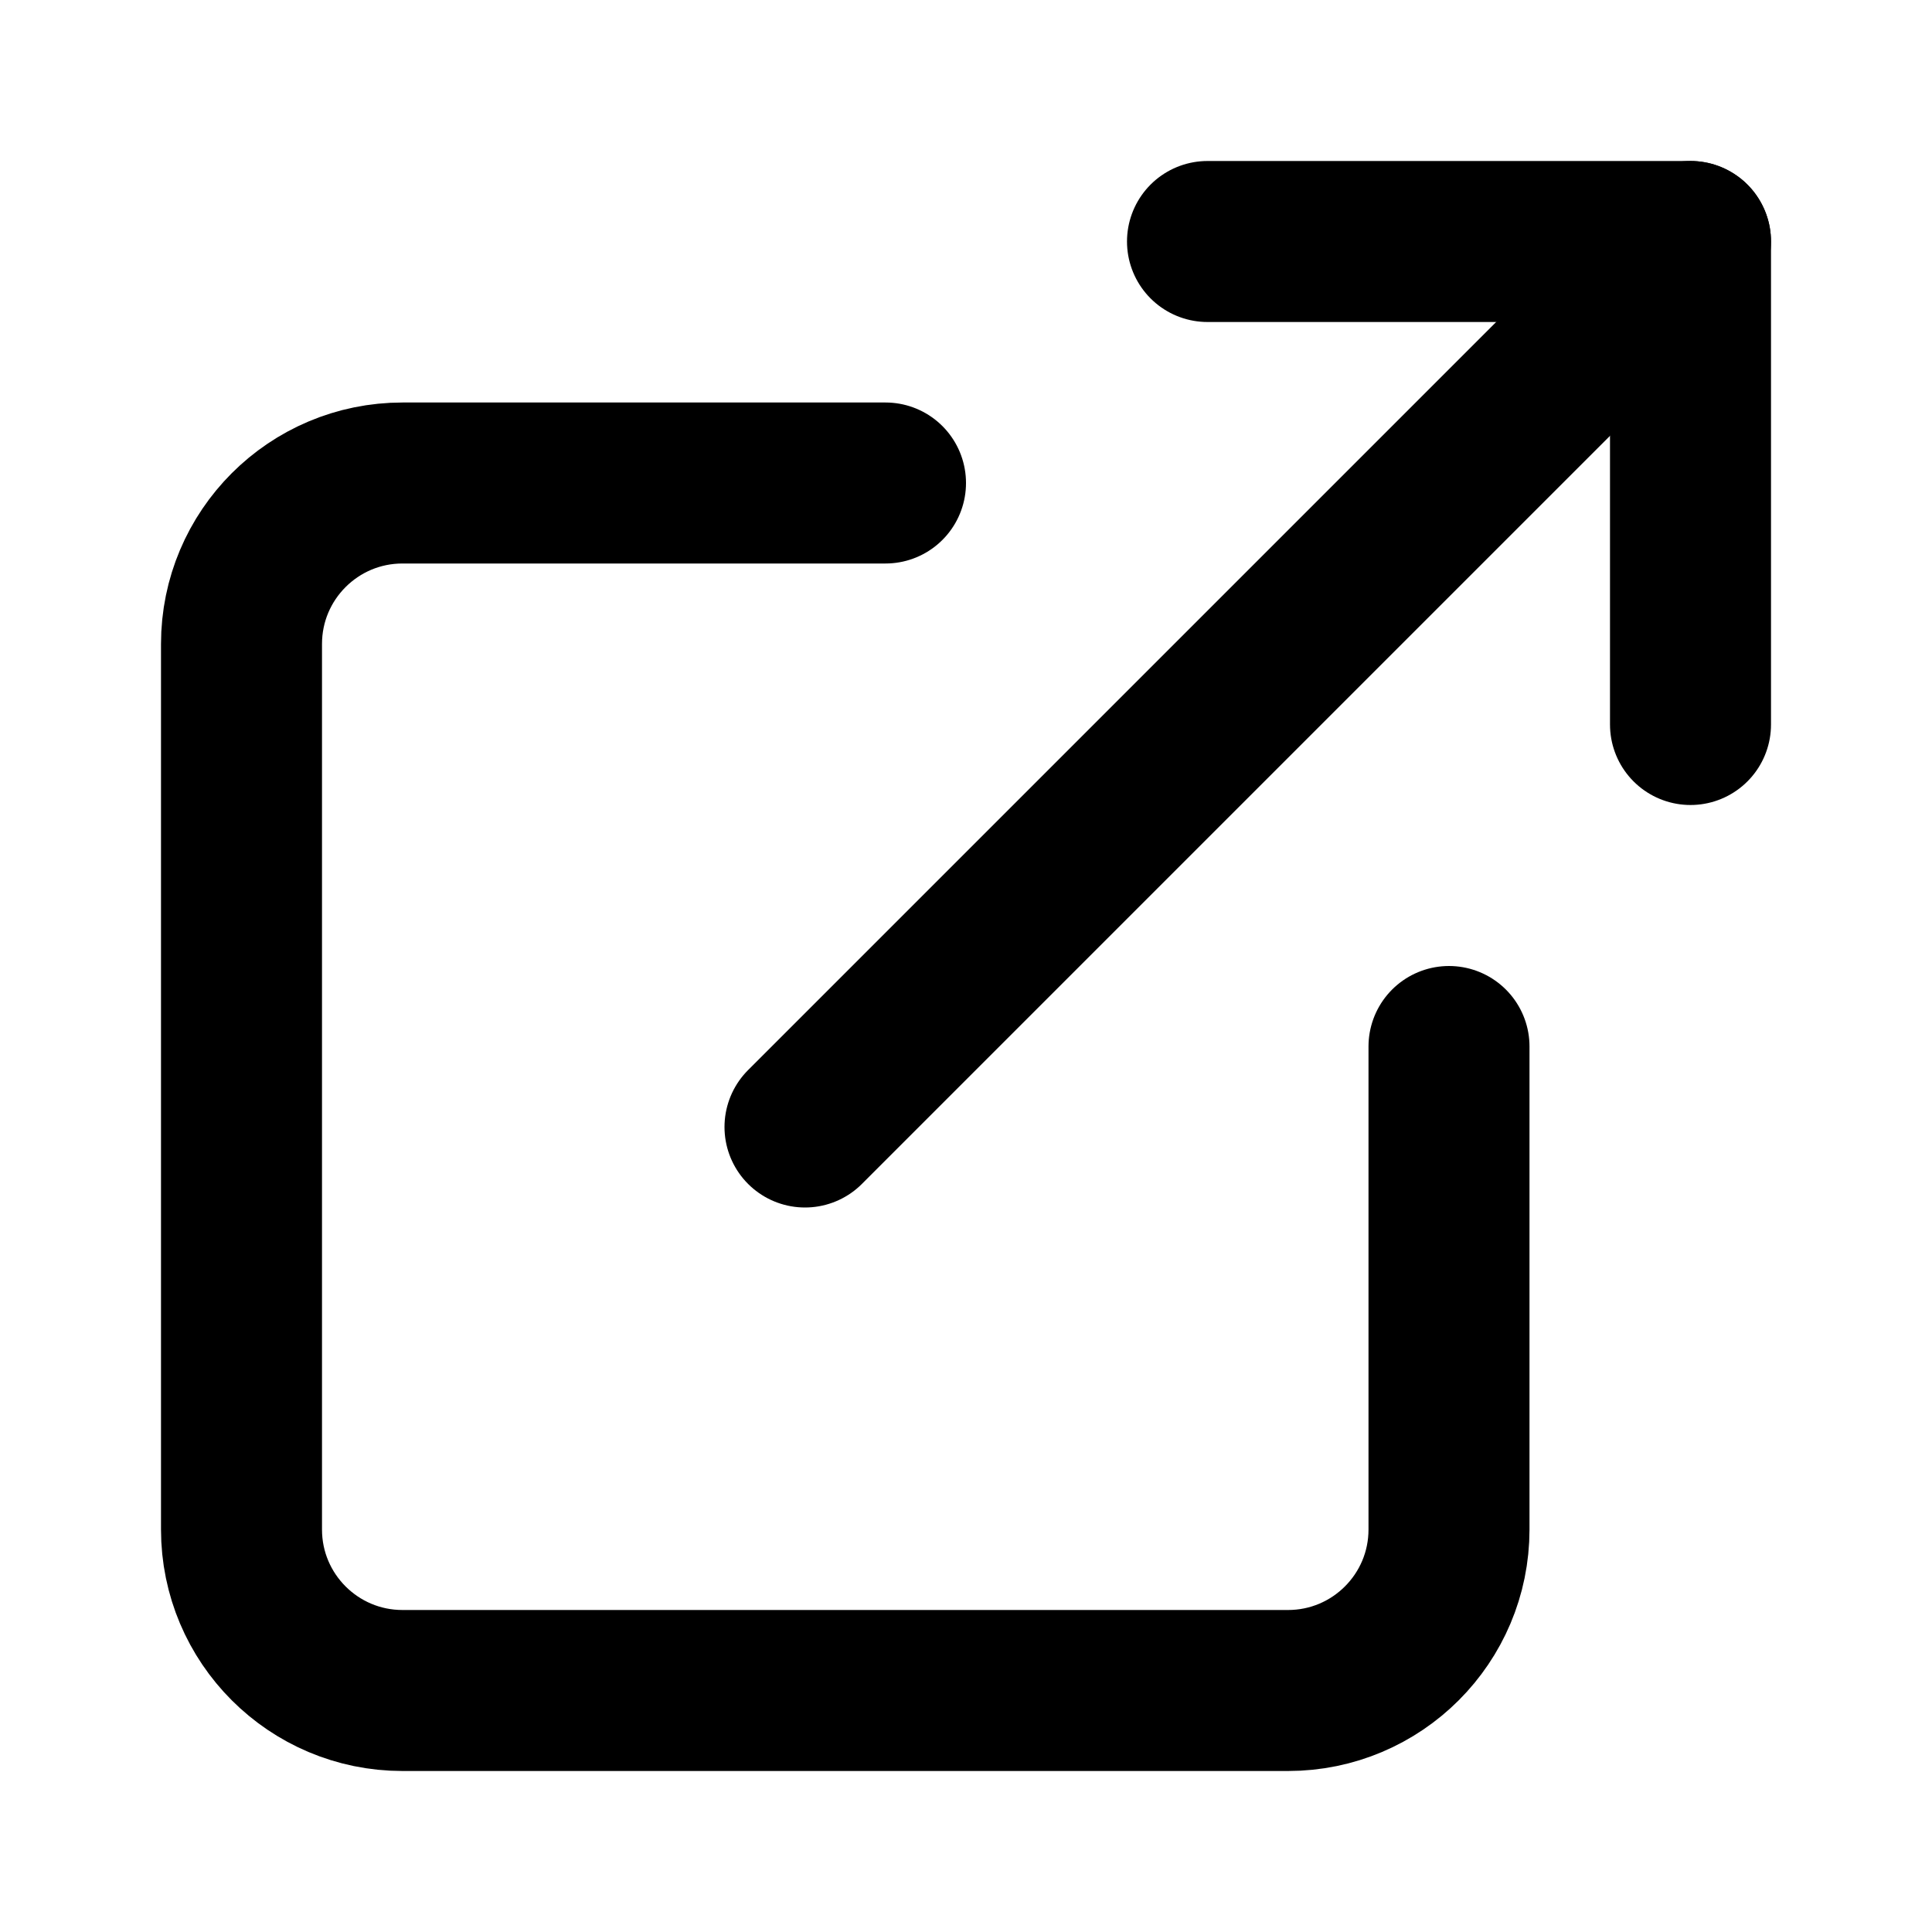
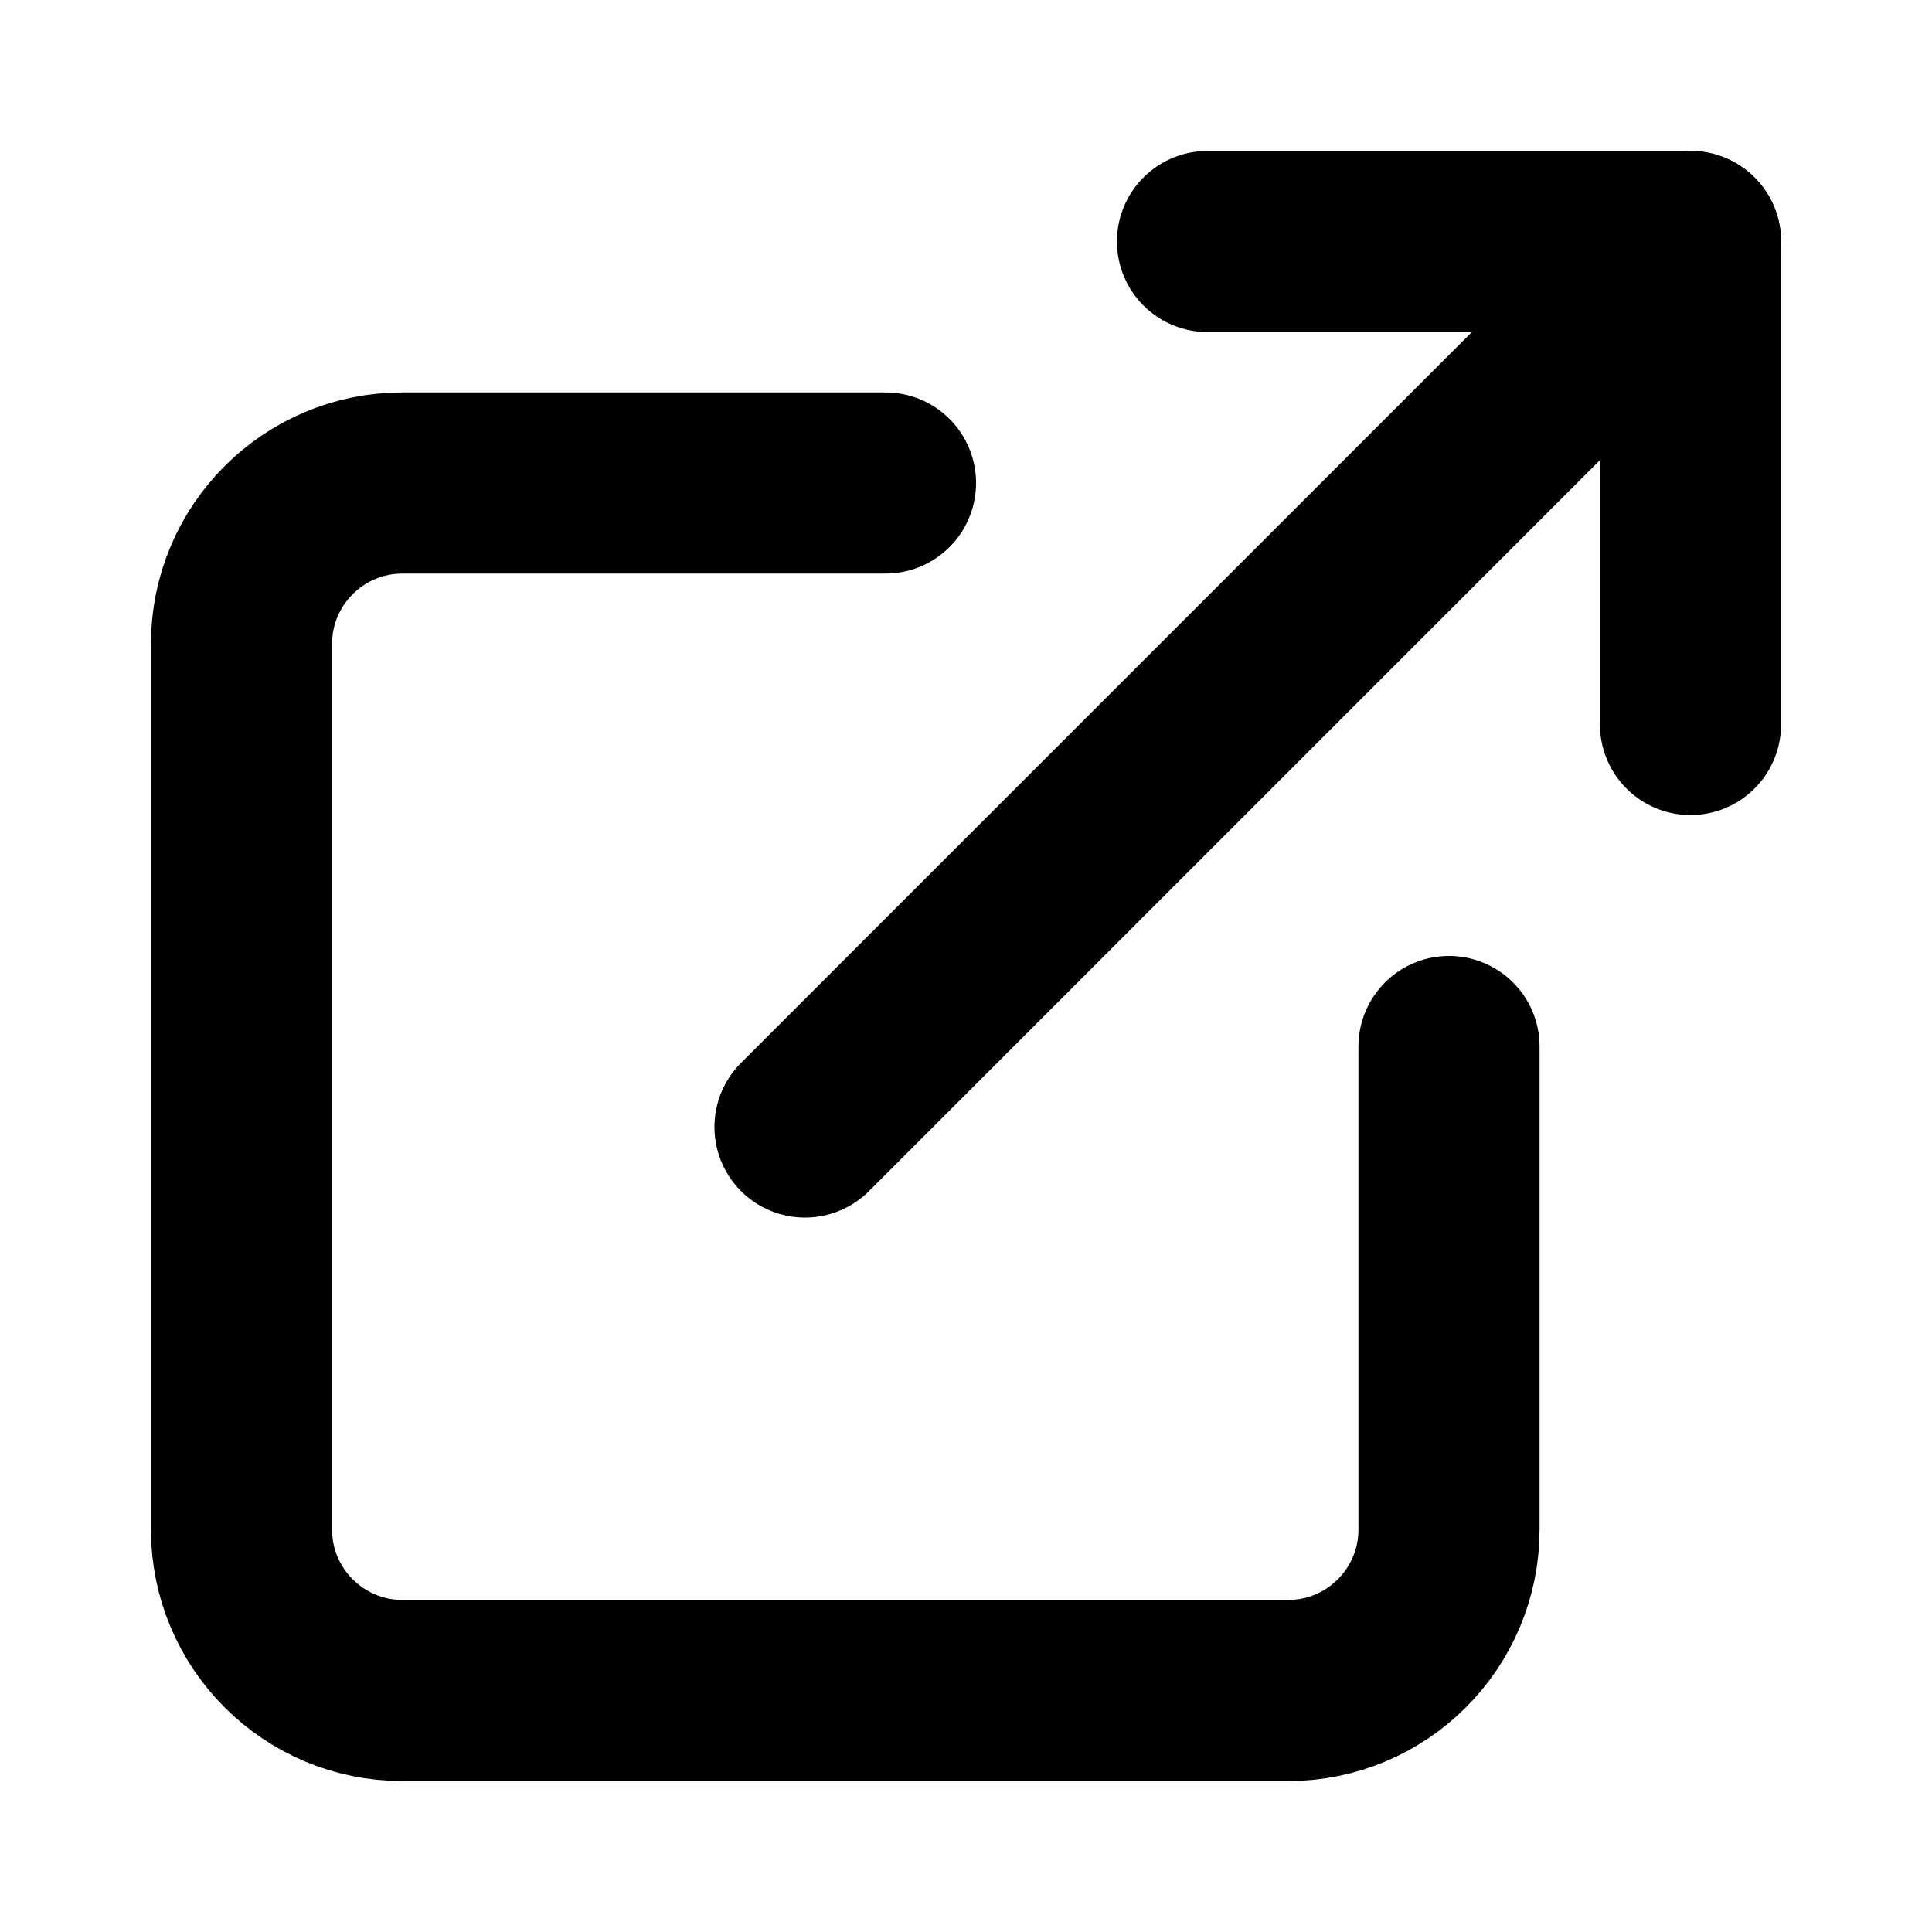
- <svg xmlns="http://www.w3.org/2000/svg" width="24" height="24" viewBox="0 0 24 24" fill="none" stroke="currentColor" stroke-width="2" stroke-linecap="round" stroke-linejoin="round" class="lucide lucide-external-link-icon lucide-external-link">
+ <svg xmlns="http://www.w3.org/2000/svg" width="24" height="24" viewBox="0 0 24 24" fill="none" stroke="currentColor" stroke-width="2.25" stroke-linecap="round" stroke-linejoin="round" class="lucide lucide-external-link-icon lucide-external-link">
  <path d="M15 3h6v6" />
  <path d="M10 14 21 3" />
  <path d="M18 13v6a2 2 0 0 1-2 2H5a2 2 0 0 1-2-2V8a2 2 0 0 1 2-2h6" />
</svg>
